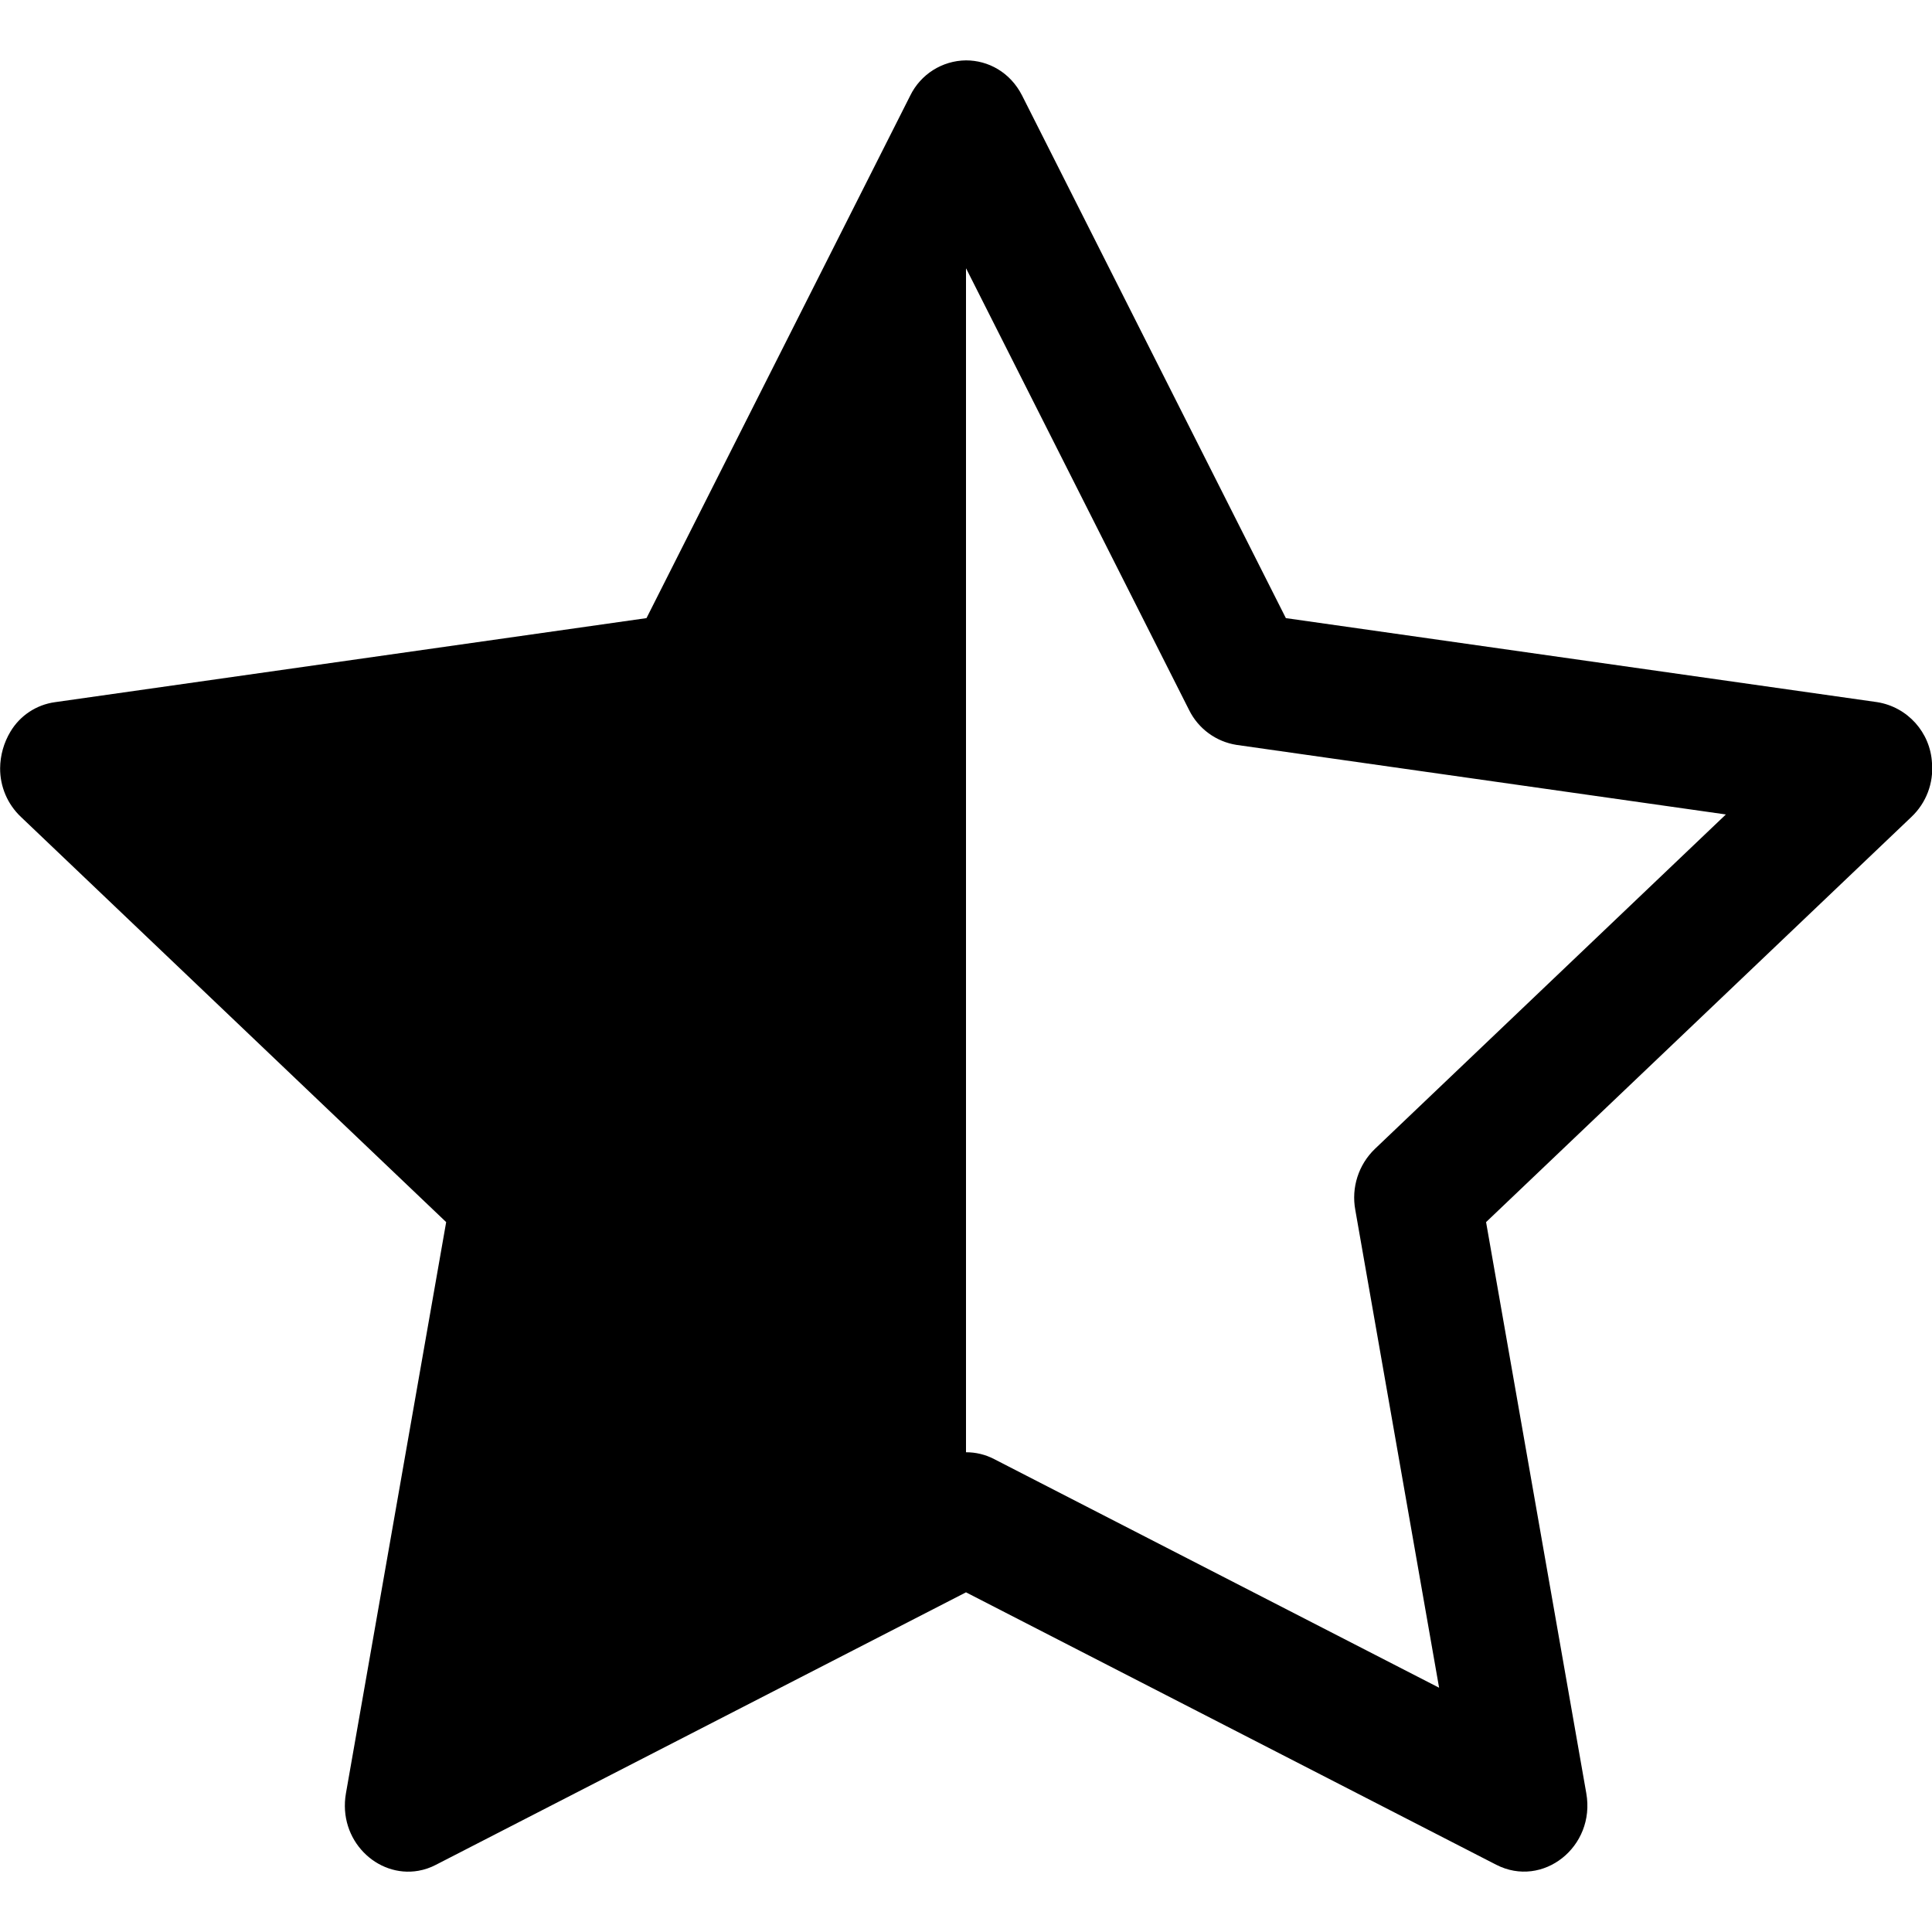
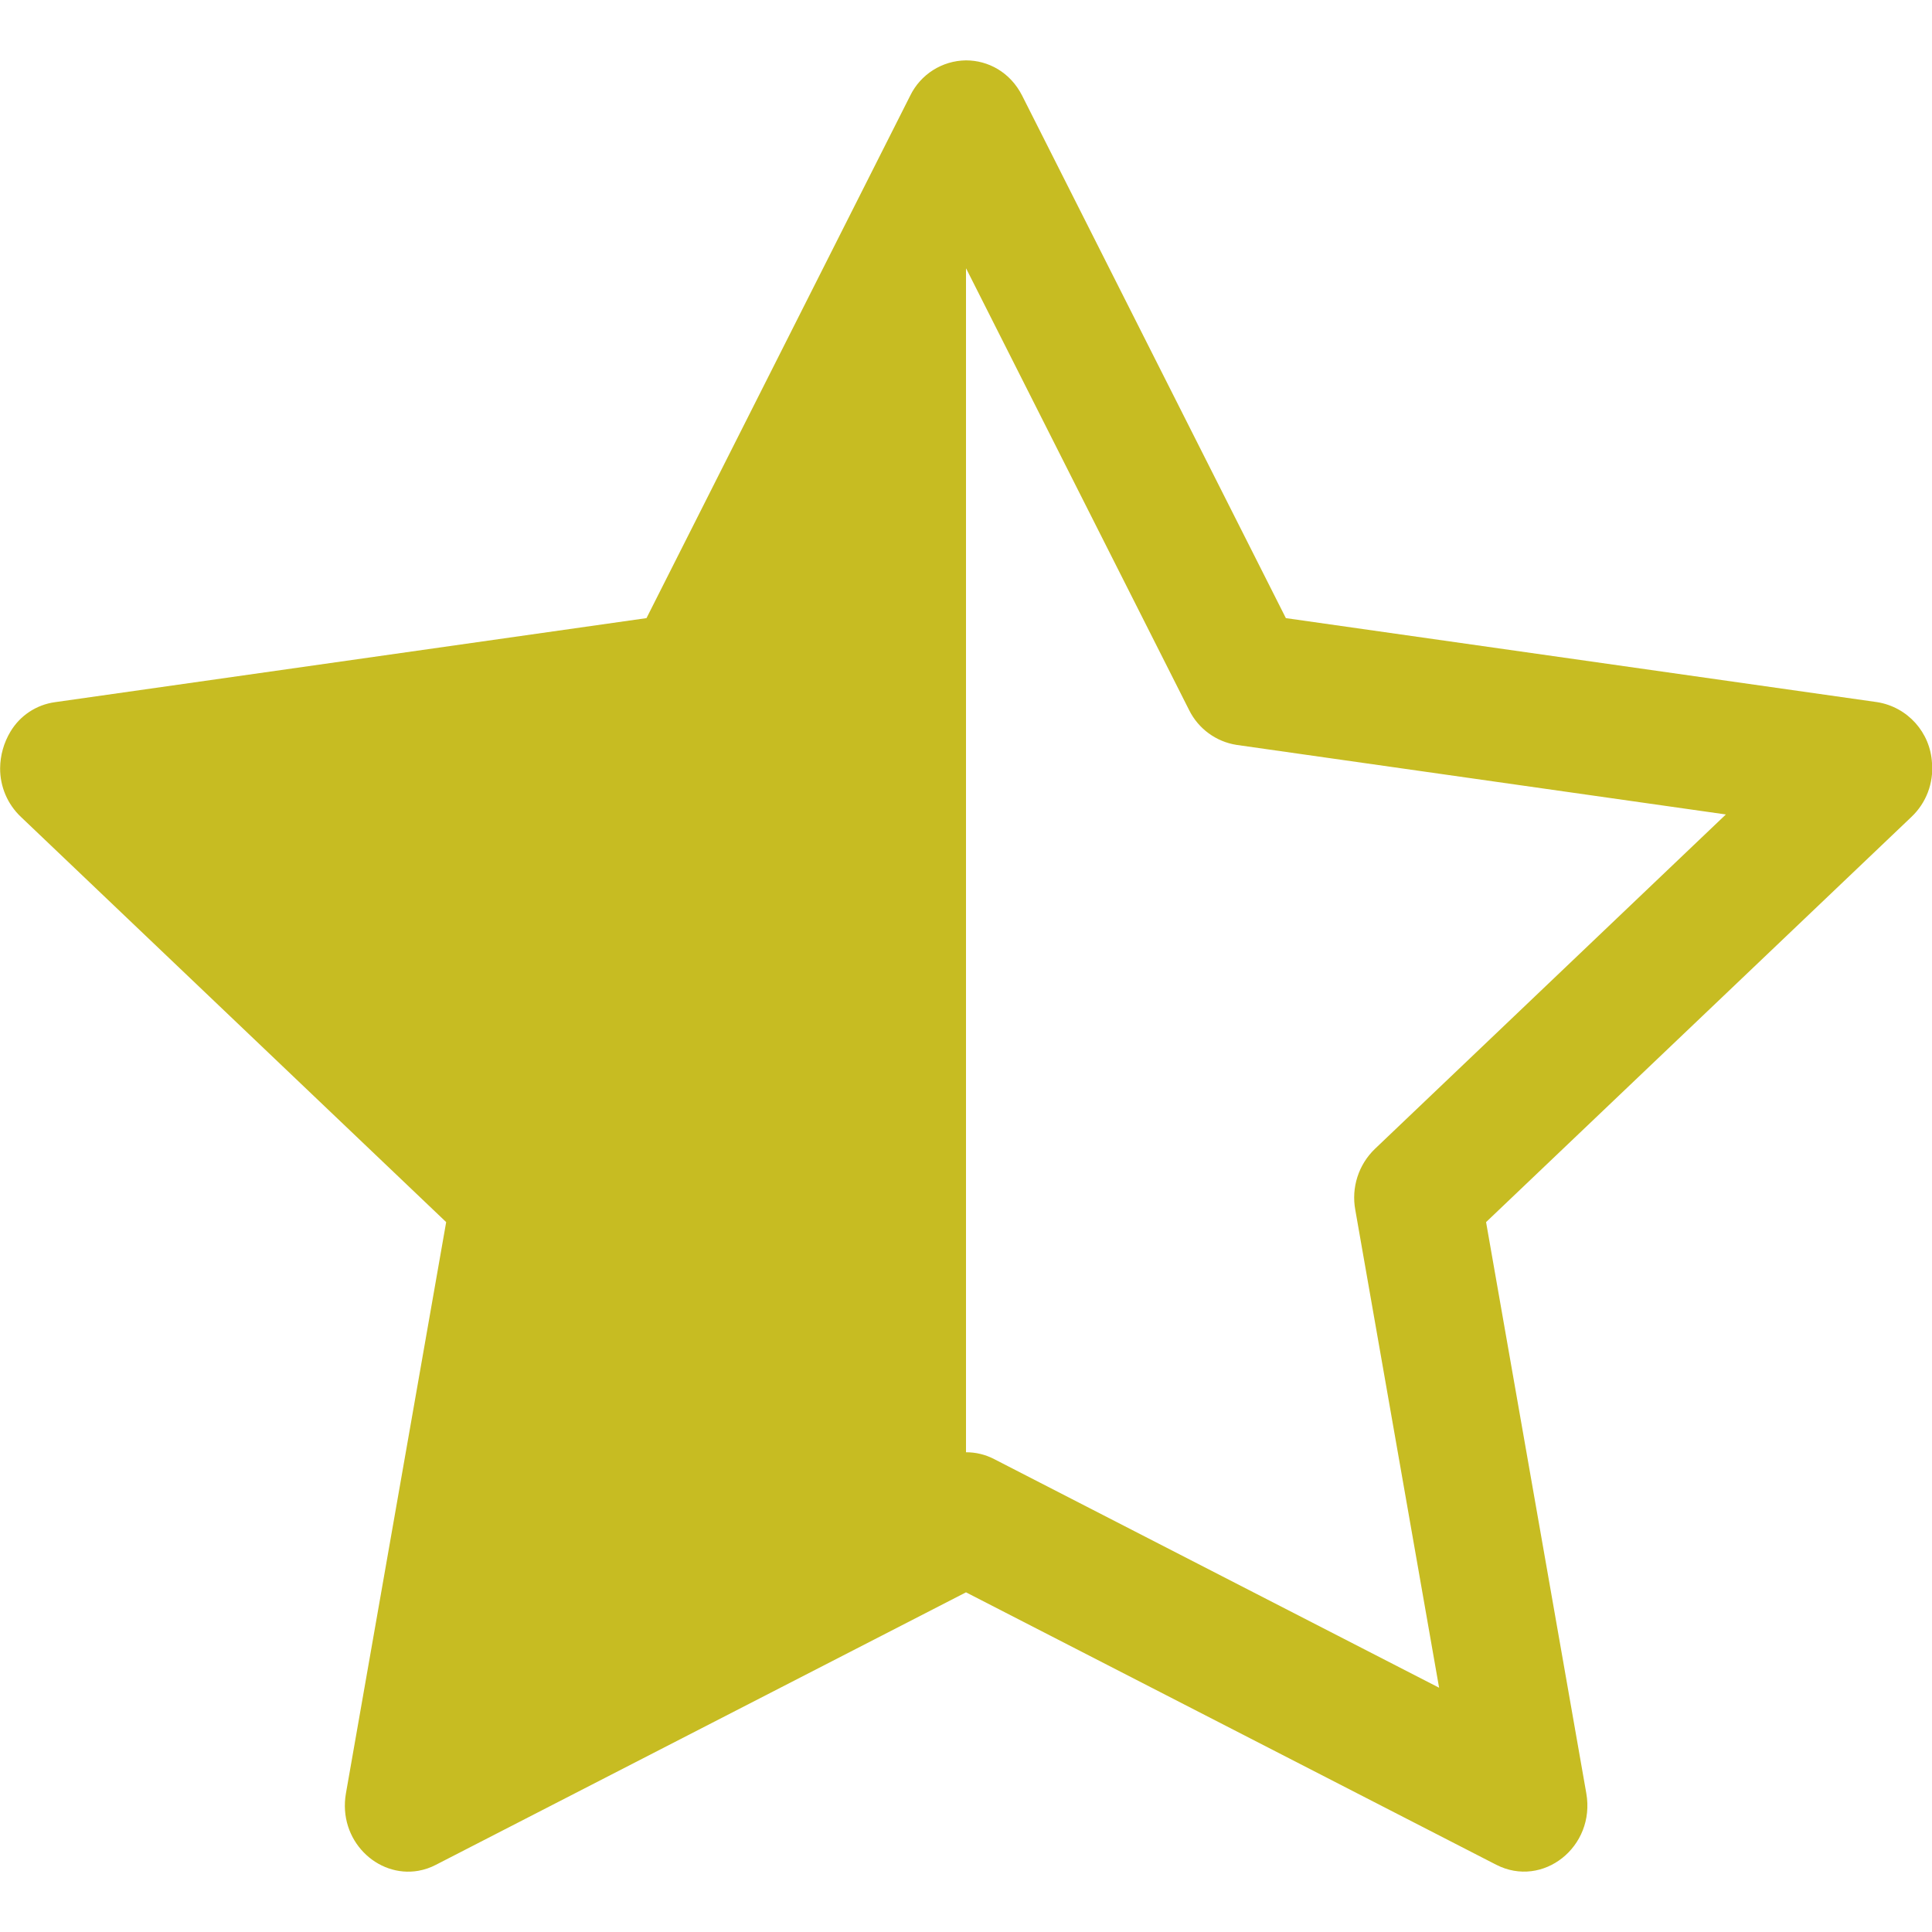
- <svg xmlns="http://www.w3.org/2000/svg" width="16" height="16" fill="currentColor" class="bi bi-star-half" viewBox="0 0 16 16">
+ <svg xmlns="http://www.w3.org/2000/svg" width="16" height="16" fill="rgb(199, 188, 34)" viewBox="0 0 16 16">
  <path d="M5.354 5.119 7.538.792A.52.52 0 0 1 8 .5c.183 0 .366.097.465.292l2.184 4.327 4.898.696A.54.54 0 0 1 16 6.32a.55.55 0 0 1-.17.445l-3.523 3.356.83 4.73c.078.443-.36.79-.746.592L8 13.187l-4.389 2.256a.5.5 0 0 1-.146.05c-.342.06-.668-.254-.6-.642l.83-4.73L.173 6.765a.55.55 0 0 1-.172-.403.6.6 0 0 1 .085-.302.51.51 0 0 1 .37-.245zM8 12.027a.5.5 0 0 1 .232.056l3.686 1.894-.694-3.957a.56.56 0 0 1 .162-.505l2.907-2.77-4.052-.576a.53.53 0 0 1-.393-.288L8.001 2.223 8 2.226z" />
</svg>
